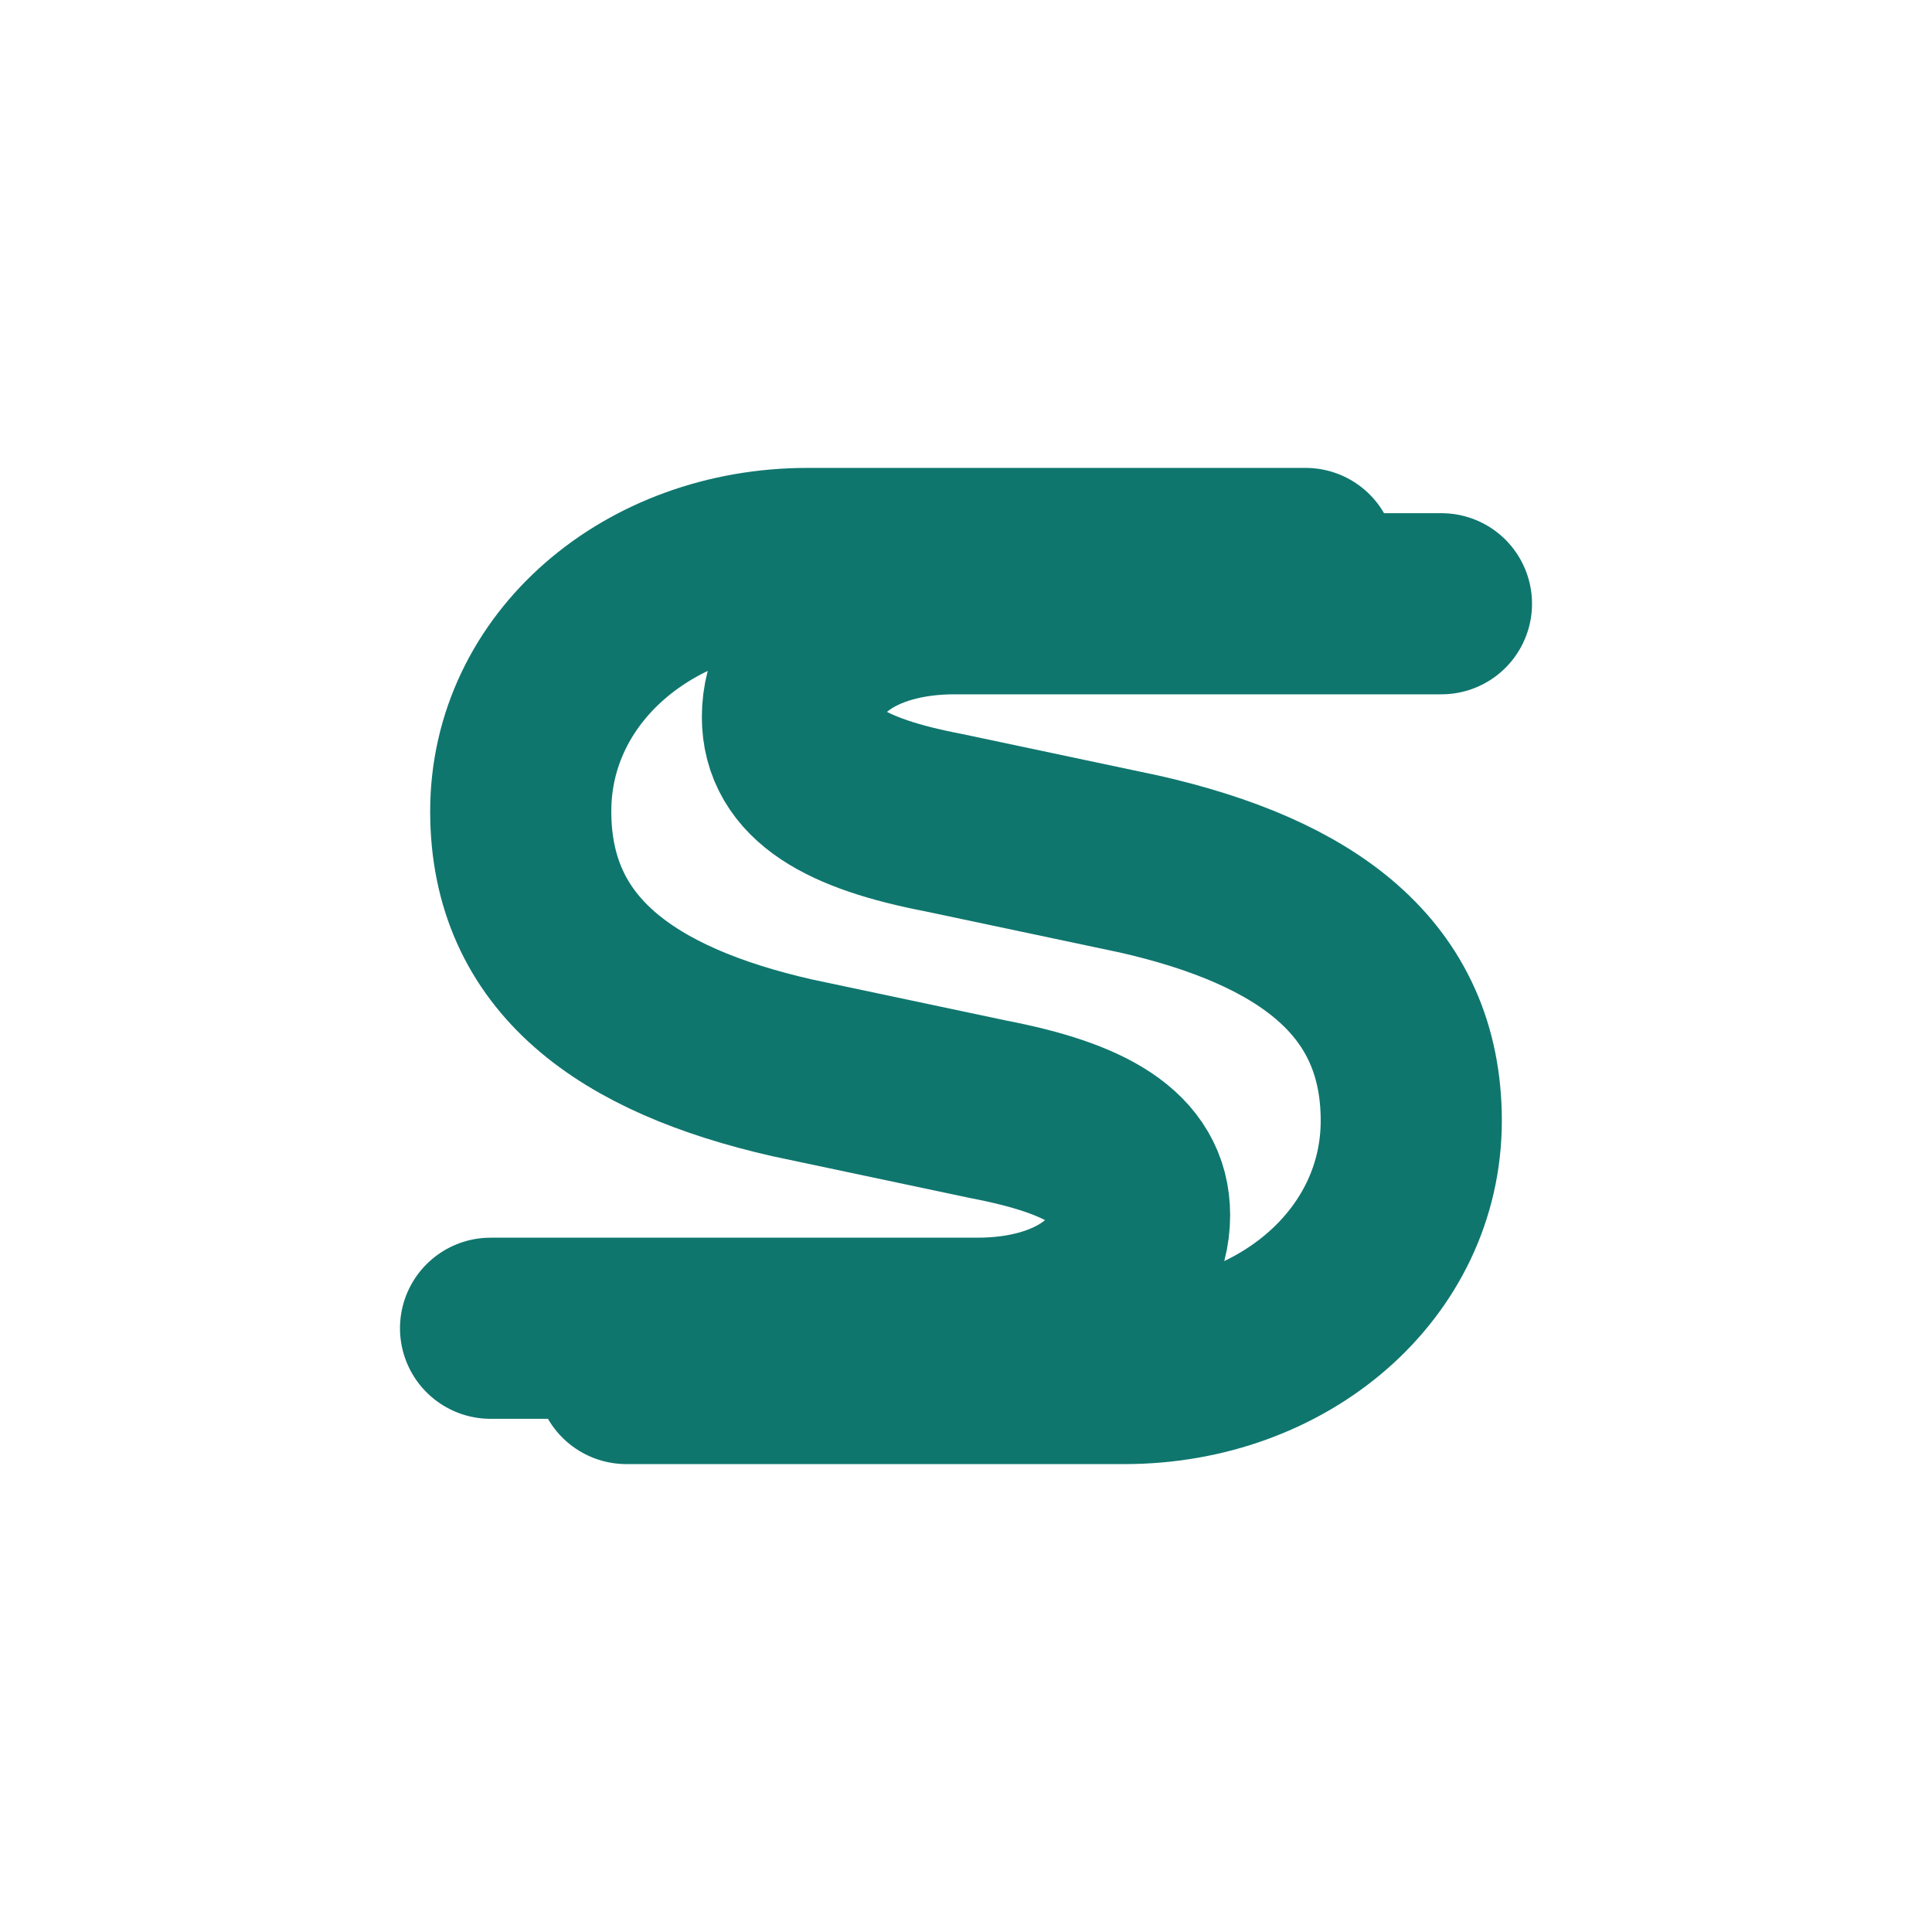
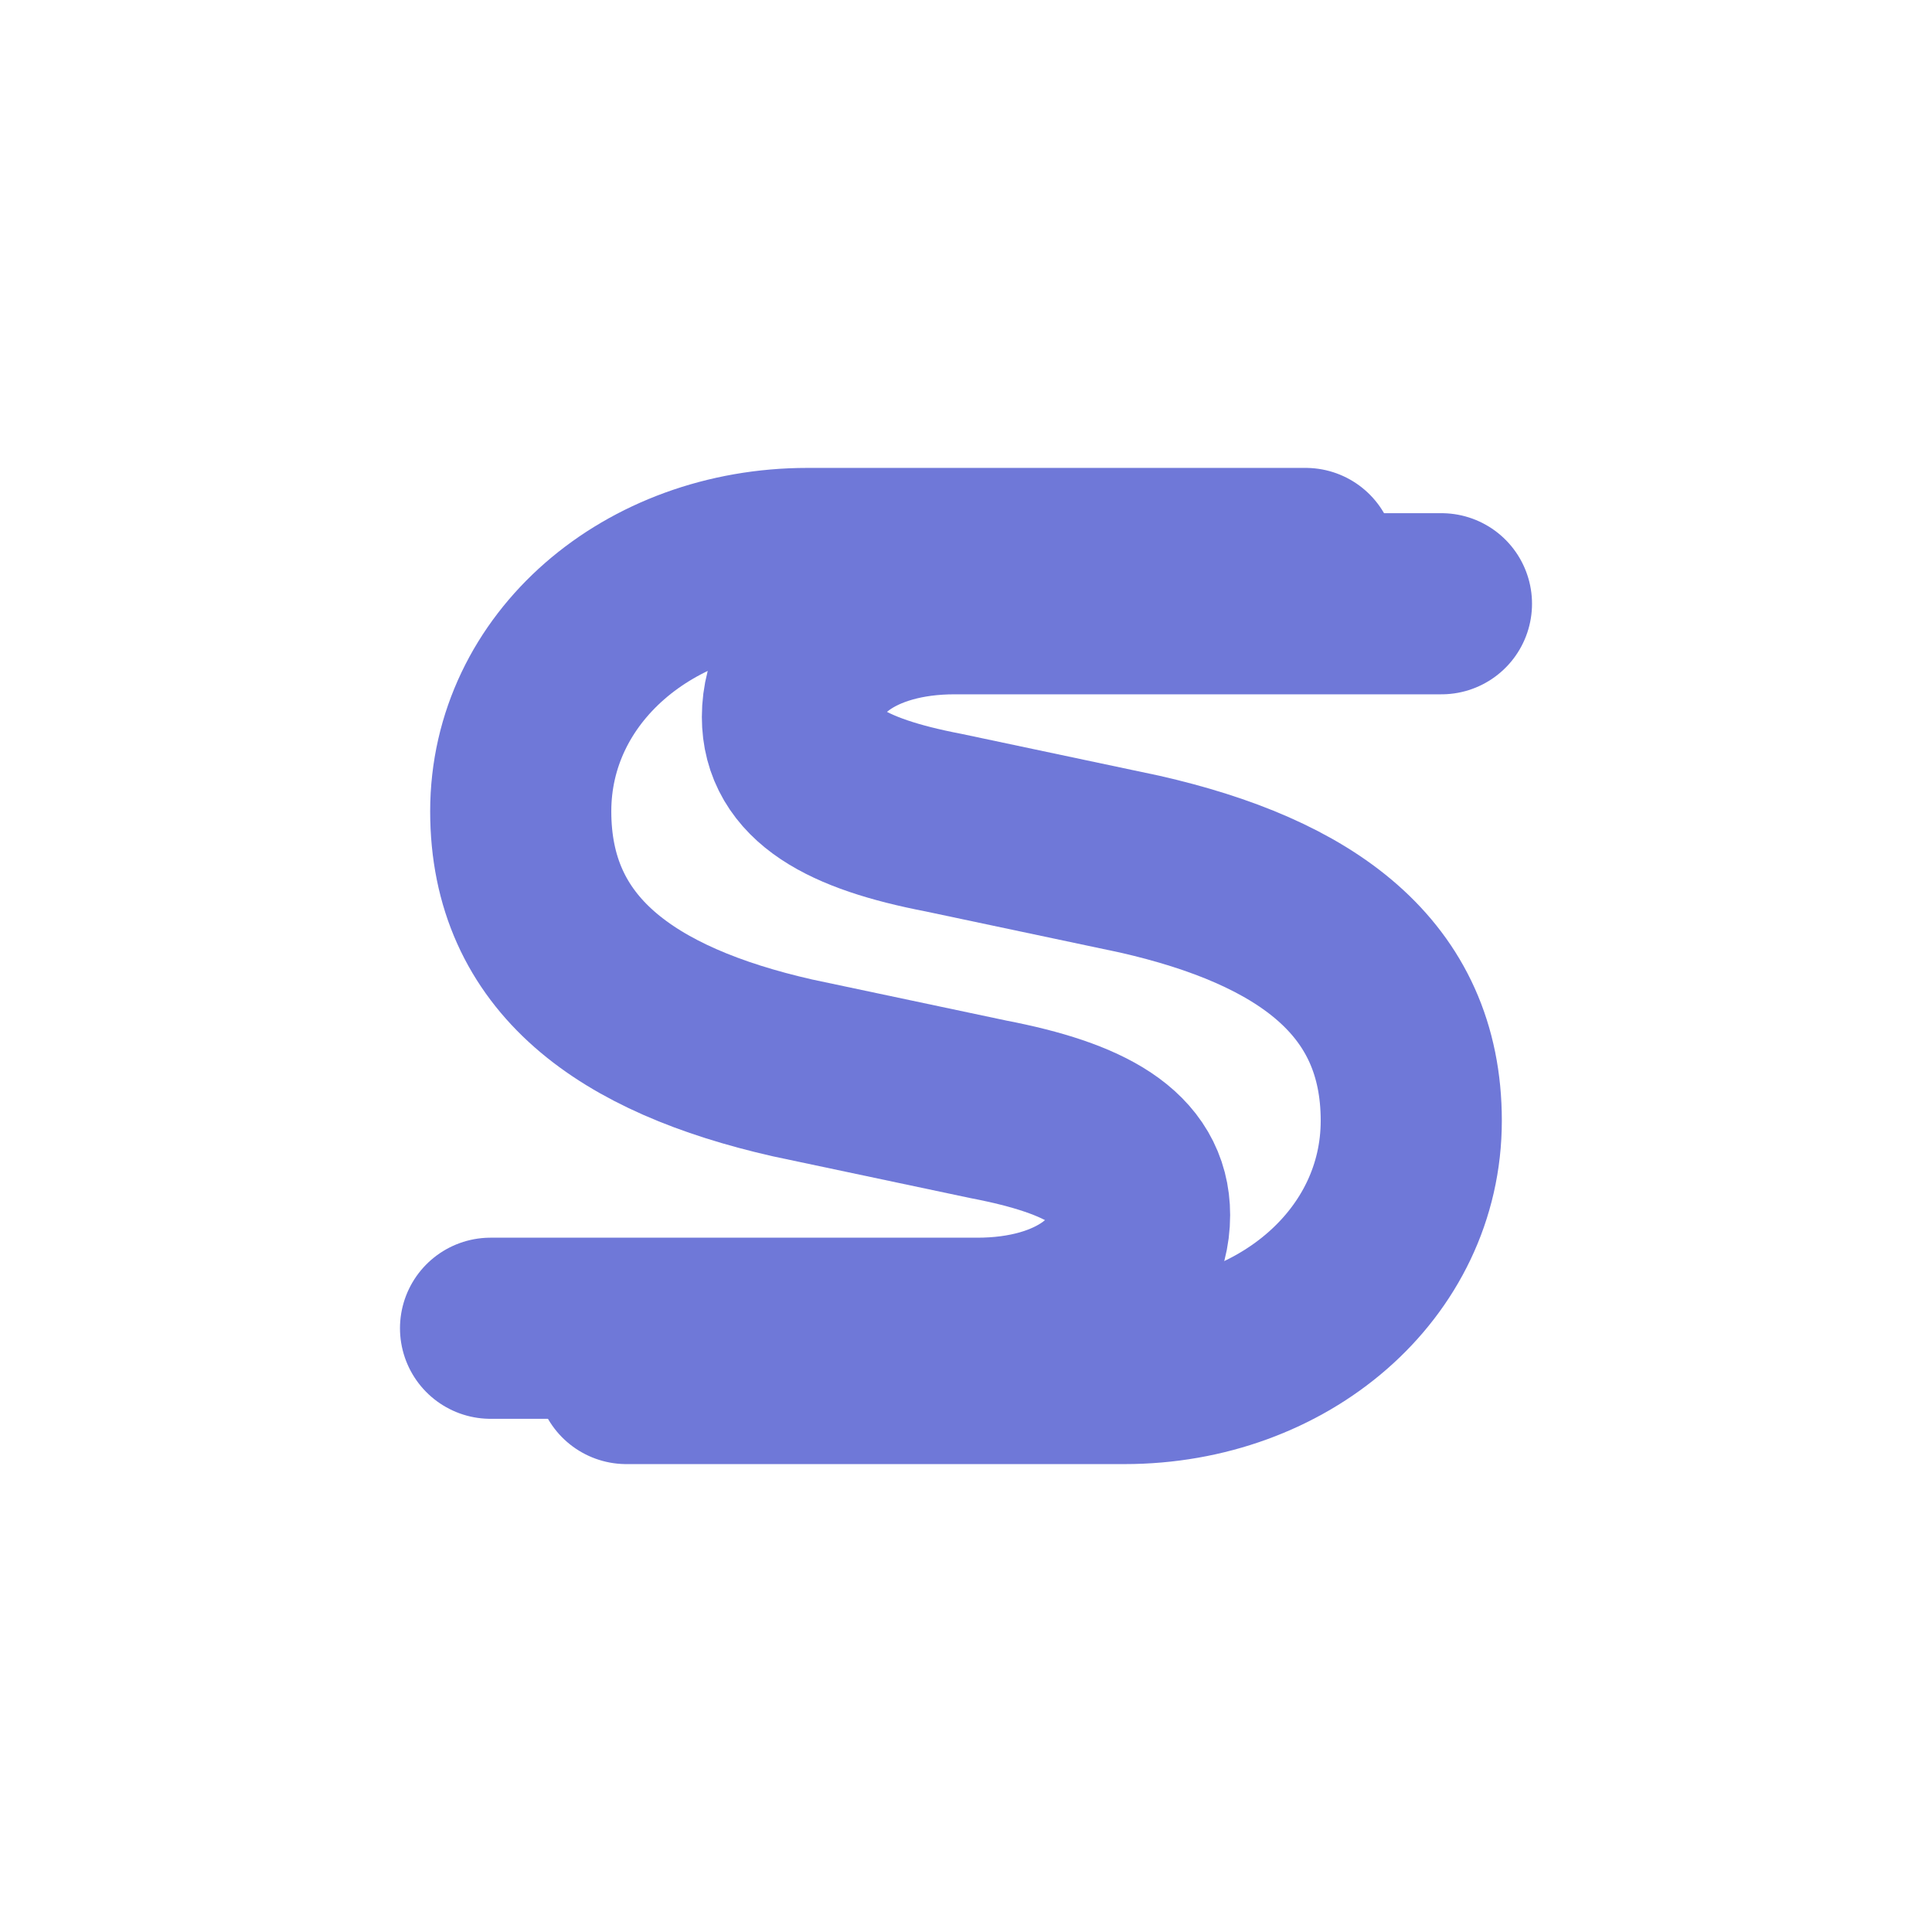
<svg xmlns="http://www.w3.org/2000/svg" viewBox="0 0 512 512" role="img" aria-labelledby="title desc">
-   <path d="M346 148H214c-42 0-76 29-76 67 0 38 28 58 72 68l52 11c26 5 40 13 40 28 0 17-17 30-43 30H130" fill="none" stroke="#0f766e" stroke-linecap="round" stroke-linejoin="round" stroke-width="48" />
-   <path d="M166 364h132c42 0 76-29 76-67 0-38-28-58-72-68l-52-11c-26-5-40-13-40-28 0-17 17-30 43-30h129" fill="none" stroke="#0f766e" stroke-linecap="round" stroke-linejoin="round" stroke-width="48" />
+   <path d="M346 148H214c-42 0-76 29-76 67 0 38 28 58 72 68l52 11c26 5 40 13 40 28 0 17-17 30-43 30H130" fill="none" stroke="#6f78d8" stroke-linecap="round" stroke-linejoin="round" stroke-width="48" />
+   <path d="M166 364h132c42 0 76-29 76-67 0-38-28-58-72-68l-52-11c-26-5-40-13-40-28 0-17 17-30 43-30h129" fill="none" stroke="#6f78d8" stroke-linecap="round" stroke-linejoin="round" stroke-width="48" />
</svg>
